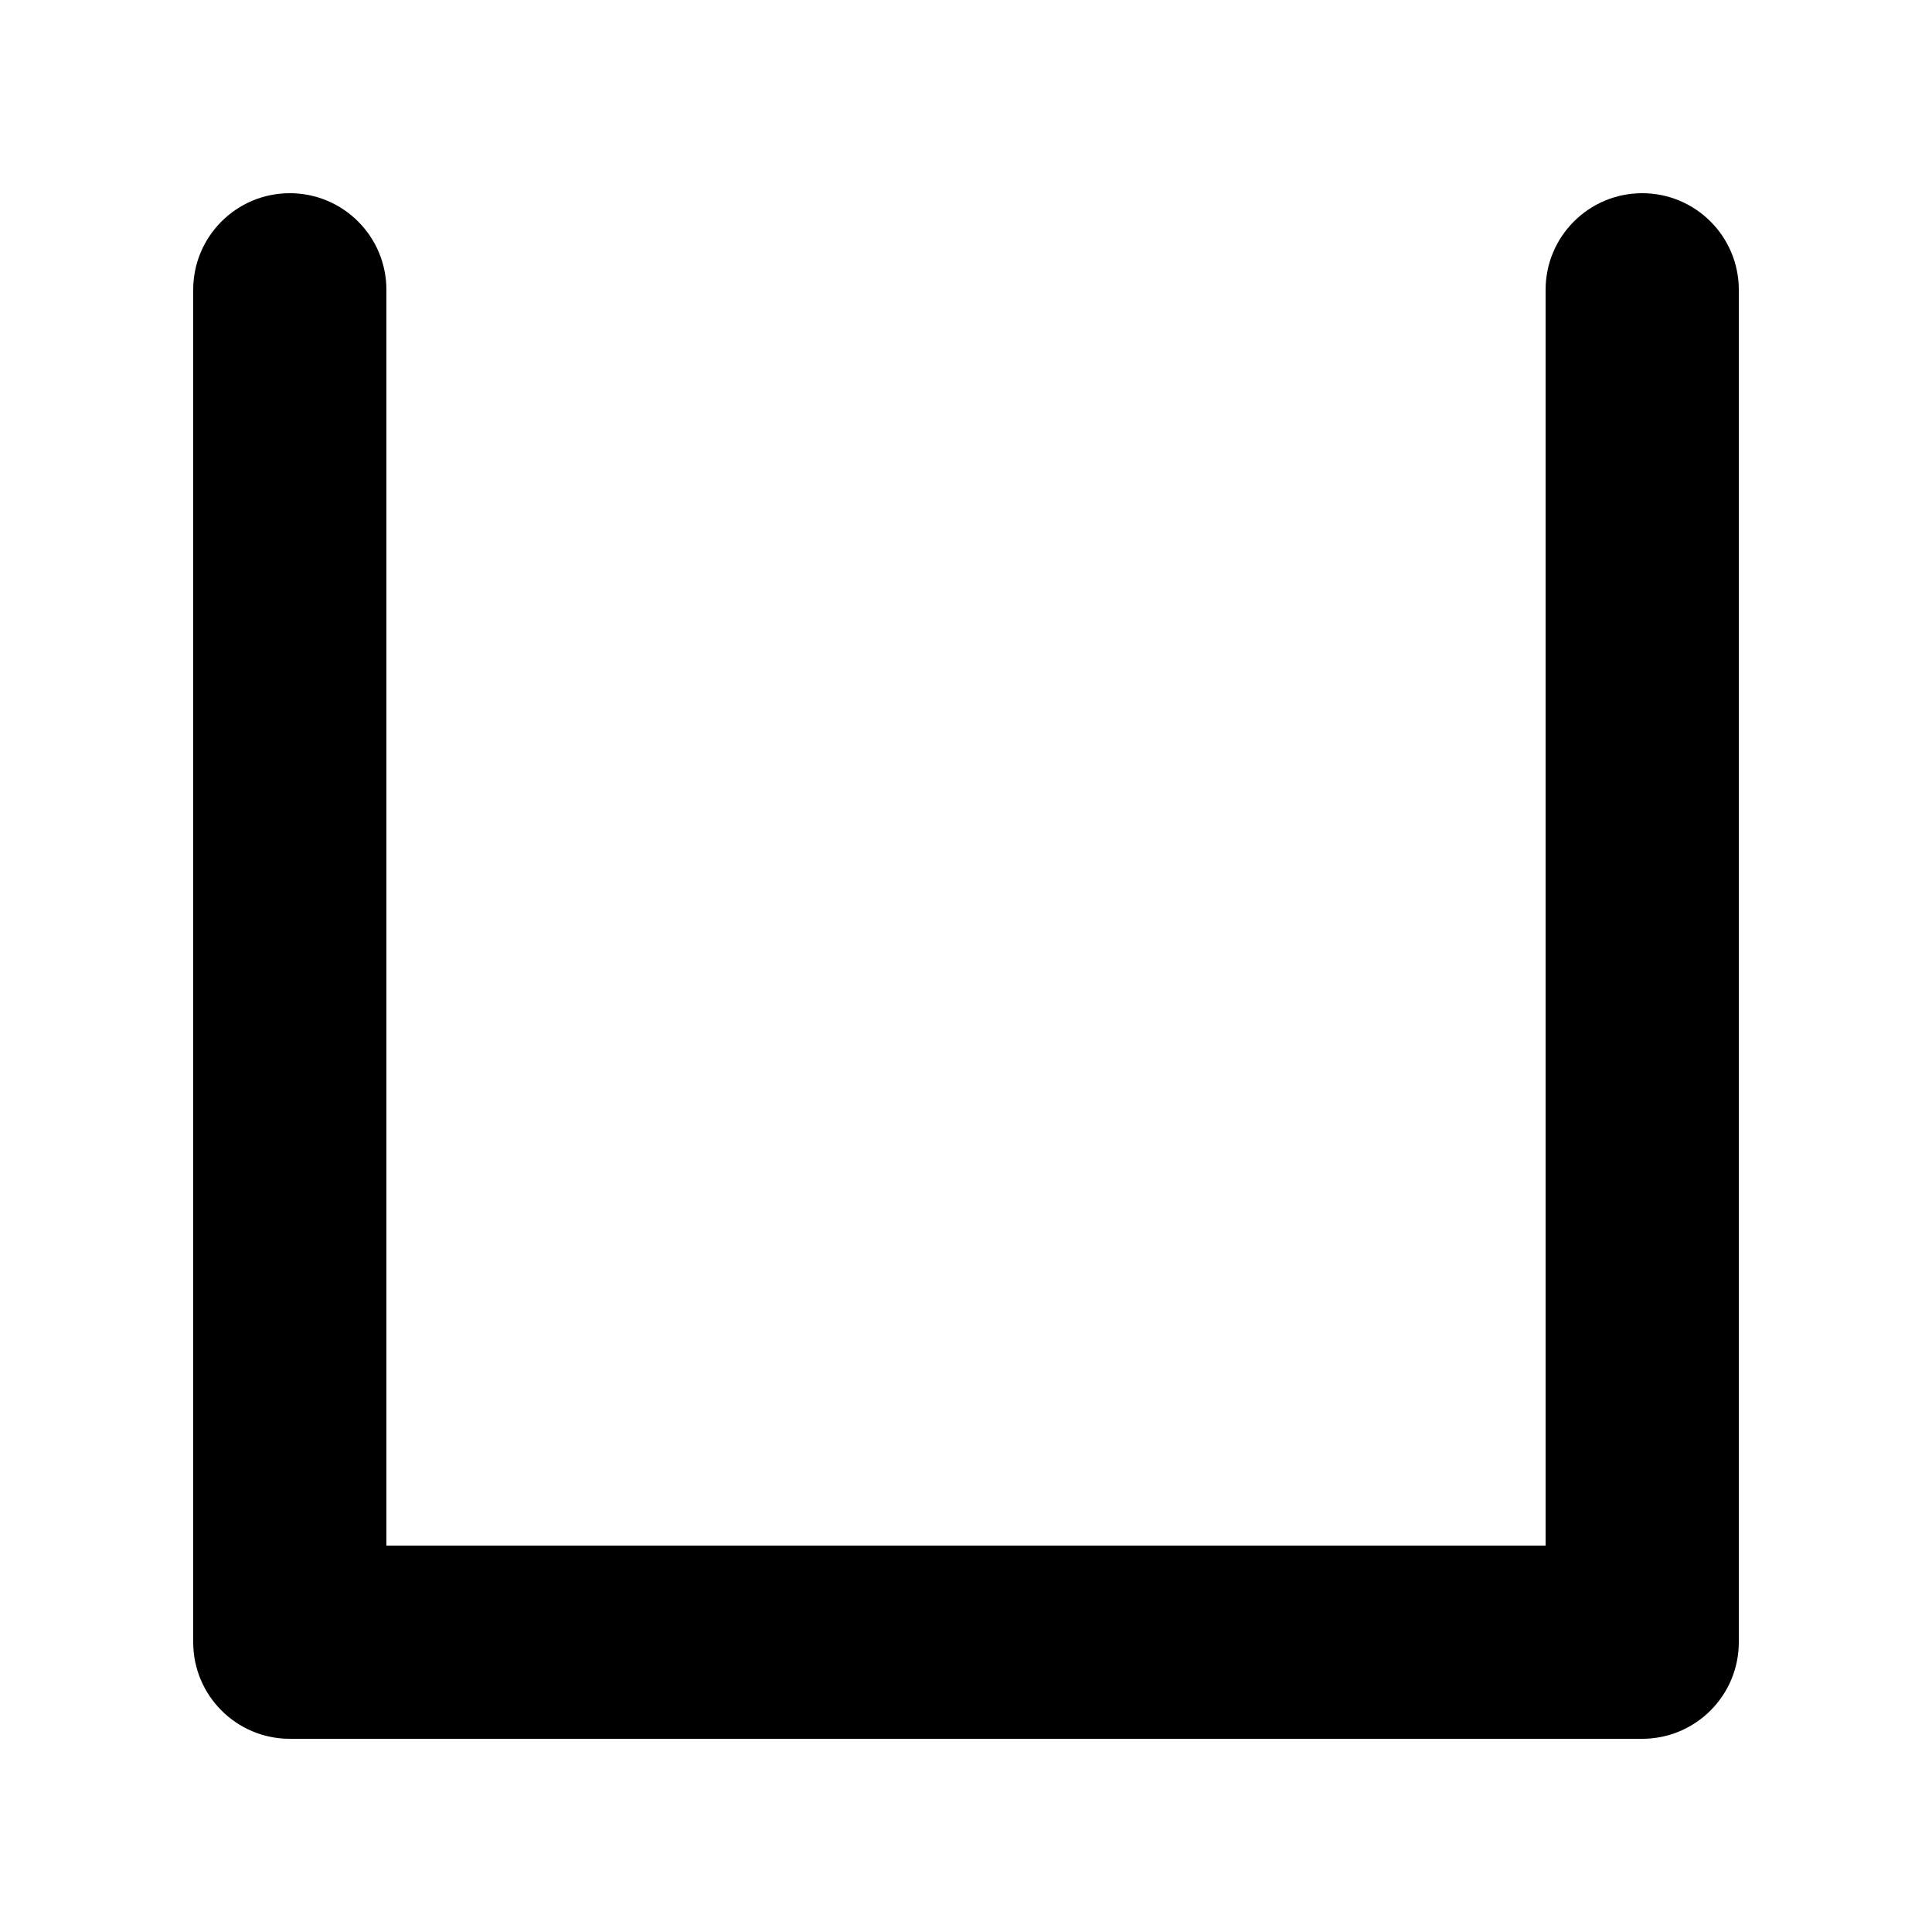
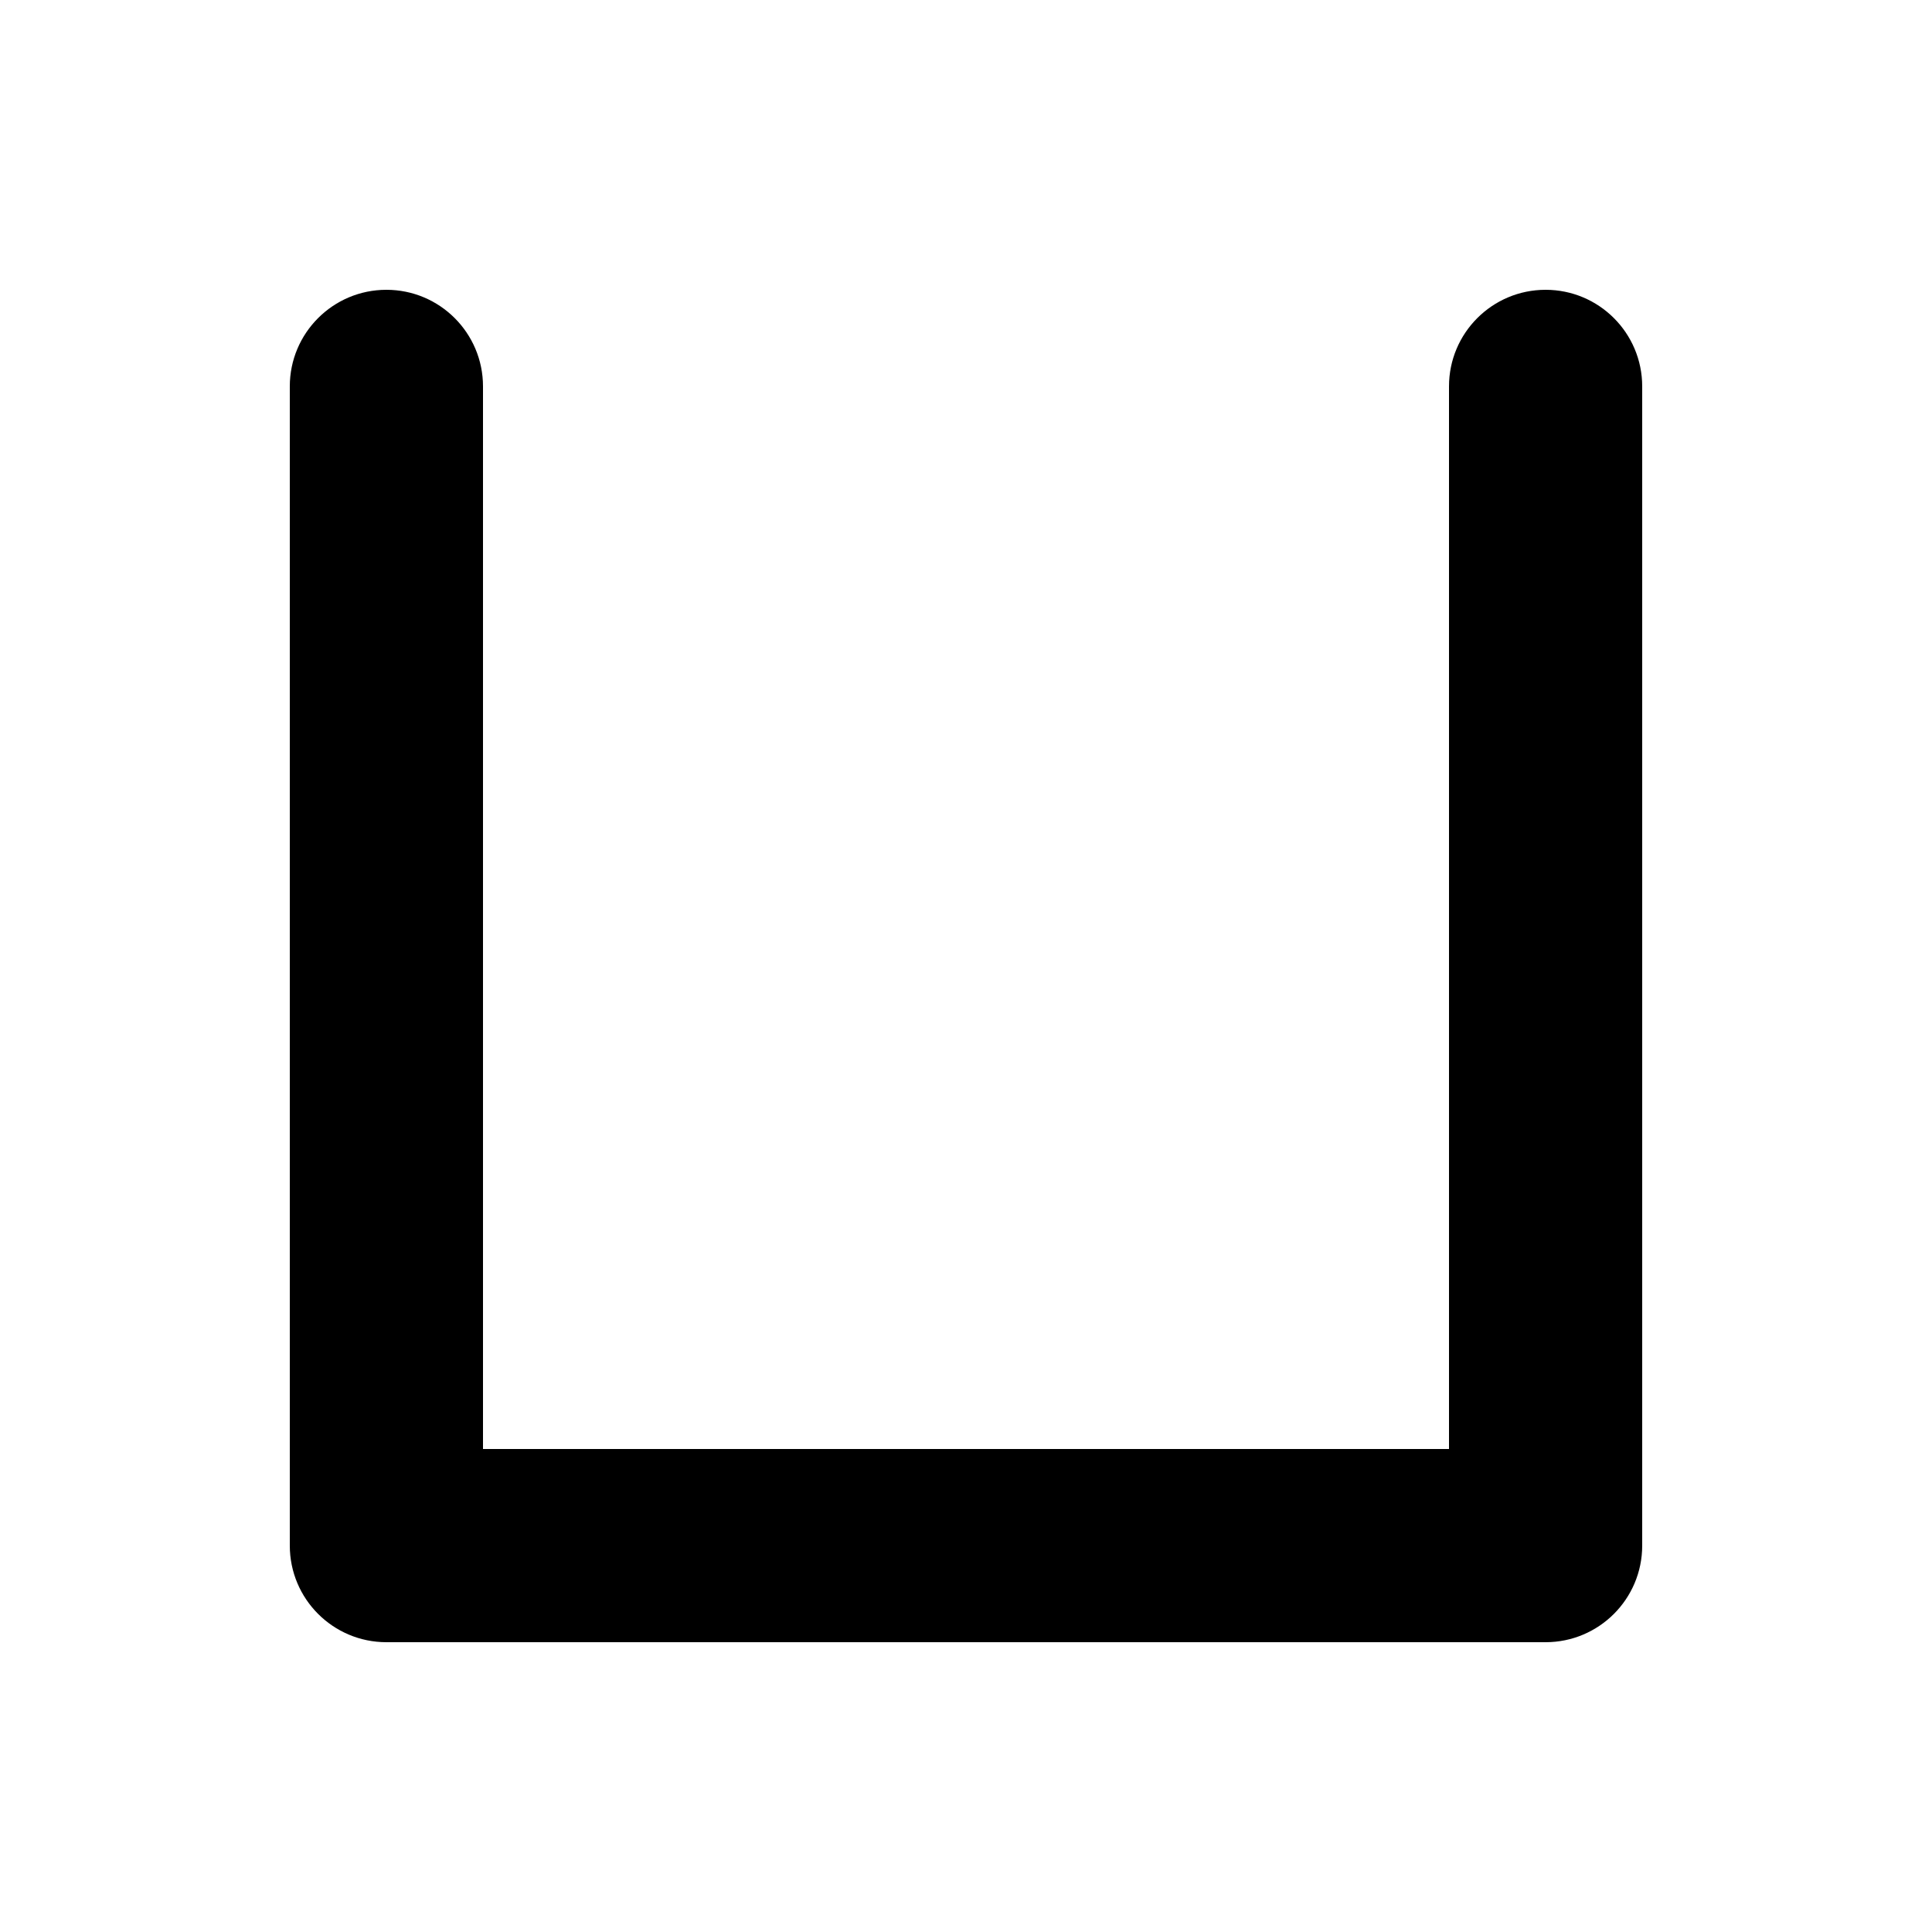
<svg xmlns="http://www.w3.org/2000/svg" width="1000" height="1000" viewBox="0 0 1000 1000" fill="none">
  <g id="F1953&#09;POKI">
    <rect width="1000" height="1000" fill="white" />
-     <path id="poki (Stroke)" fill-rule="evenodd" clip-rule="evenodd" d="M150 100C177.614 100 200 122.386 200 150V800H800V150C800 122.386 822.386 100 850 100C877.614 100 900 122.386 900 150V850C900 877.614 877.614 900 850 900H150C122.386 900 100 877.614 100 850V150C100 122.386 122.386 100 150 100Z" fill="black" />
+     <path id="poki (Stroke)" fill-rule="evenodd" clip-rule="evenodd" d="M200 150C227.614 150 250 172.386 250 200V750H750V200C750 172.386 772.386 150 800 150C827.614 150 850 172.386 850 200V800C850 827.614 827.614 850 800 850H200C172.386 850 150 827.614 150 800V200C150 172.386 172.386 150 200 150Z" fill="black" />
  </g>
</svg>
